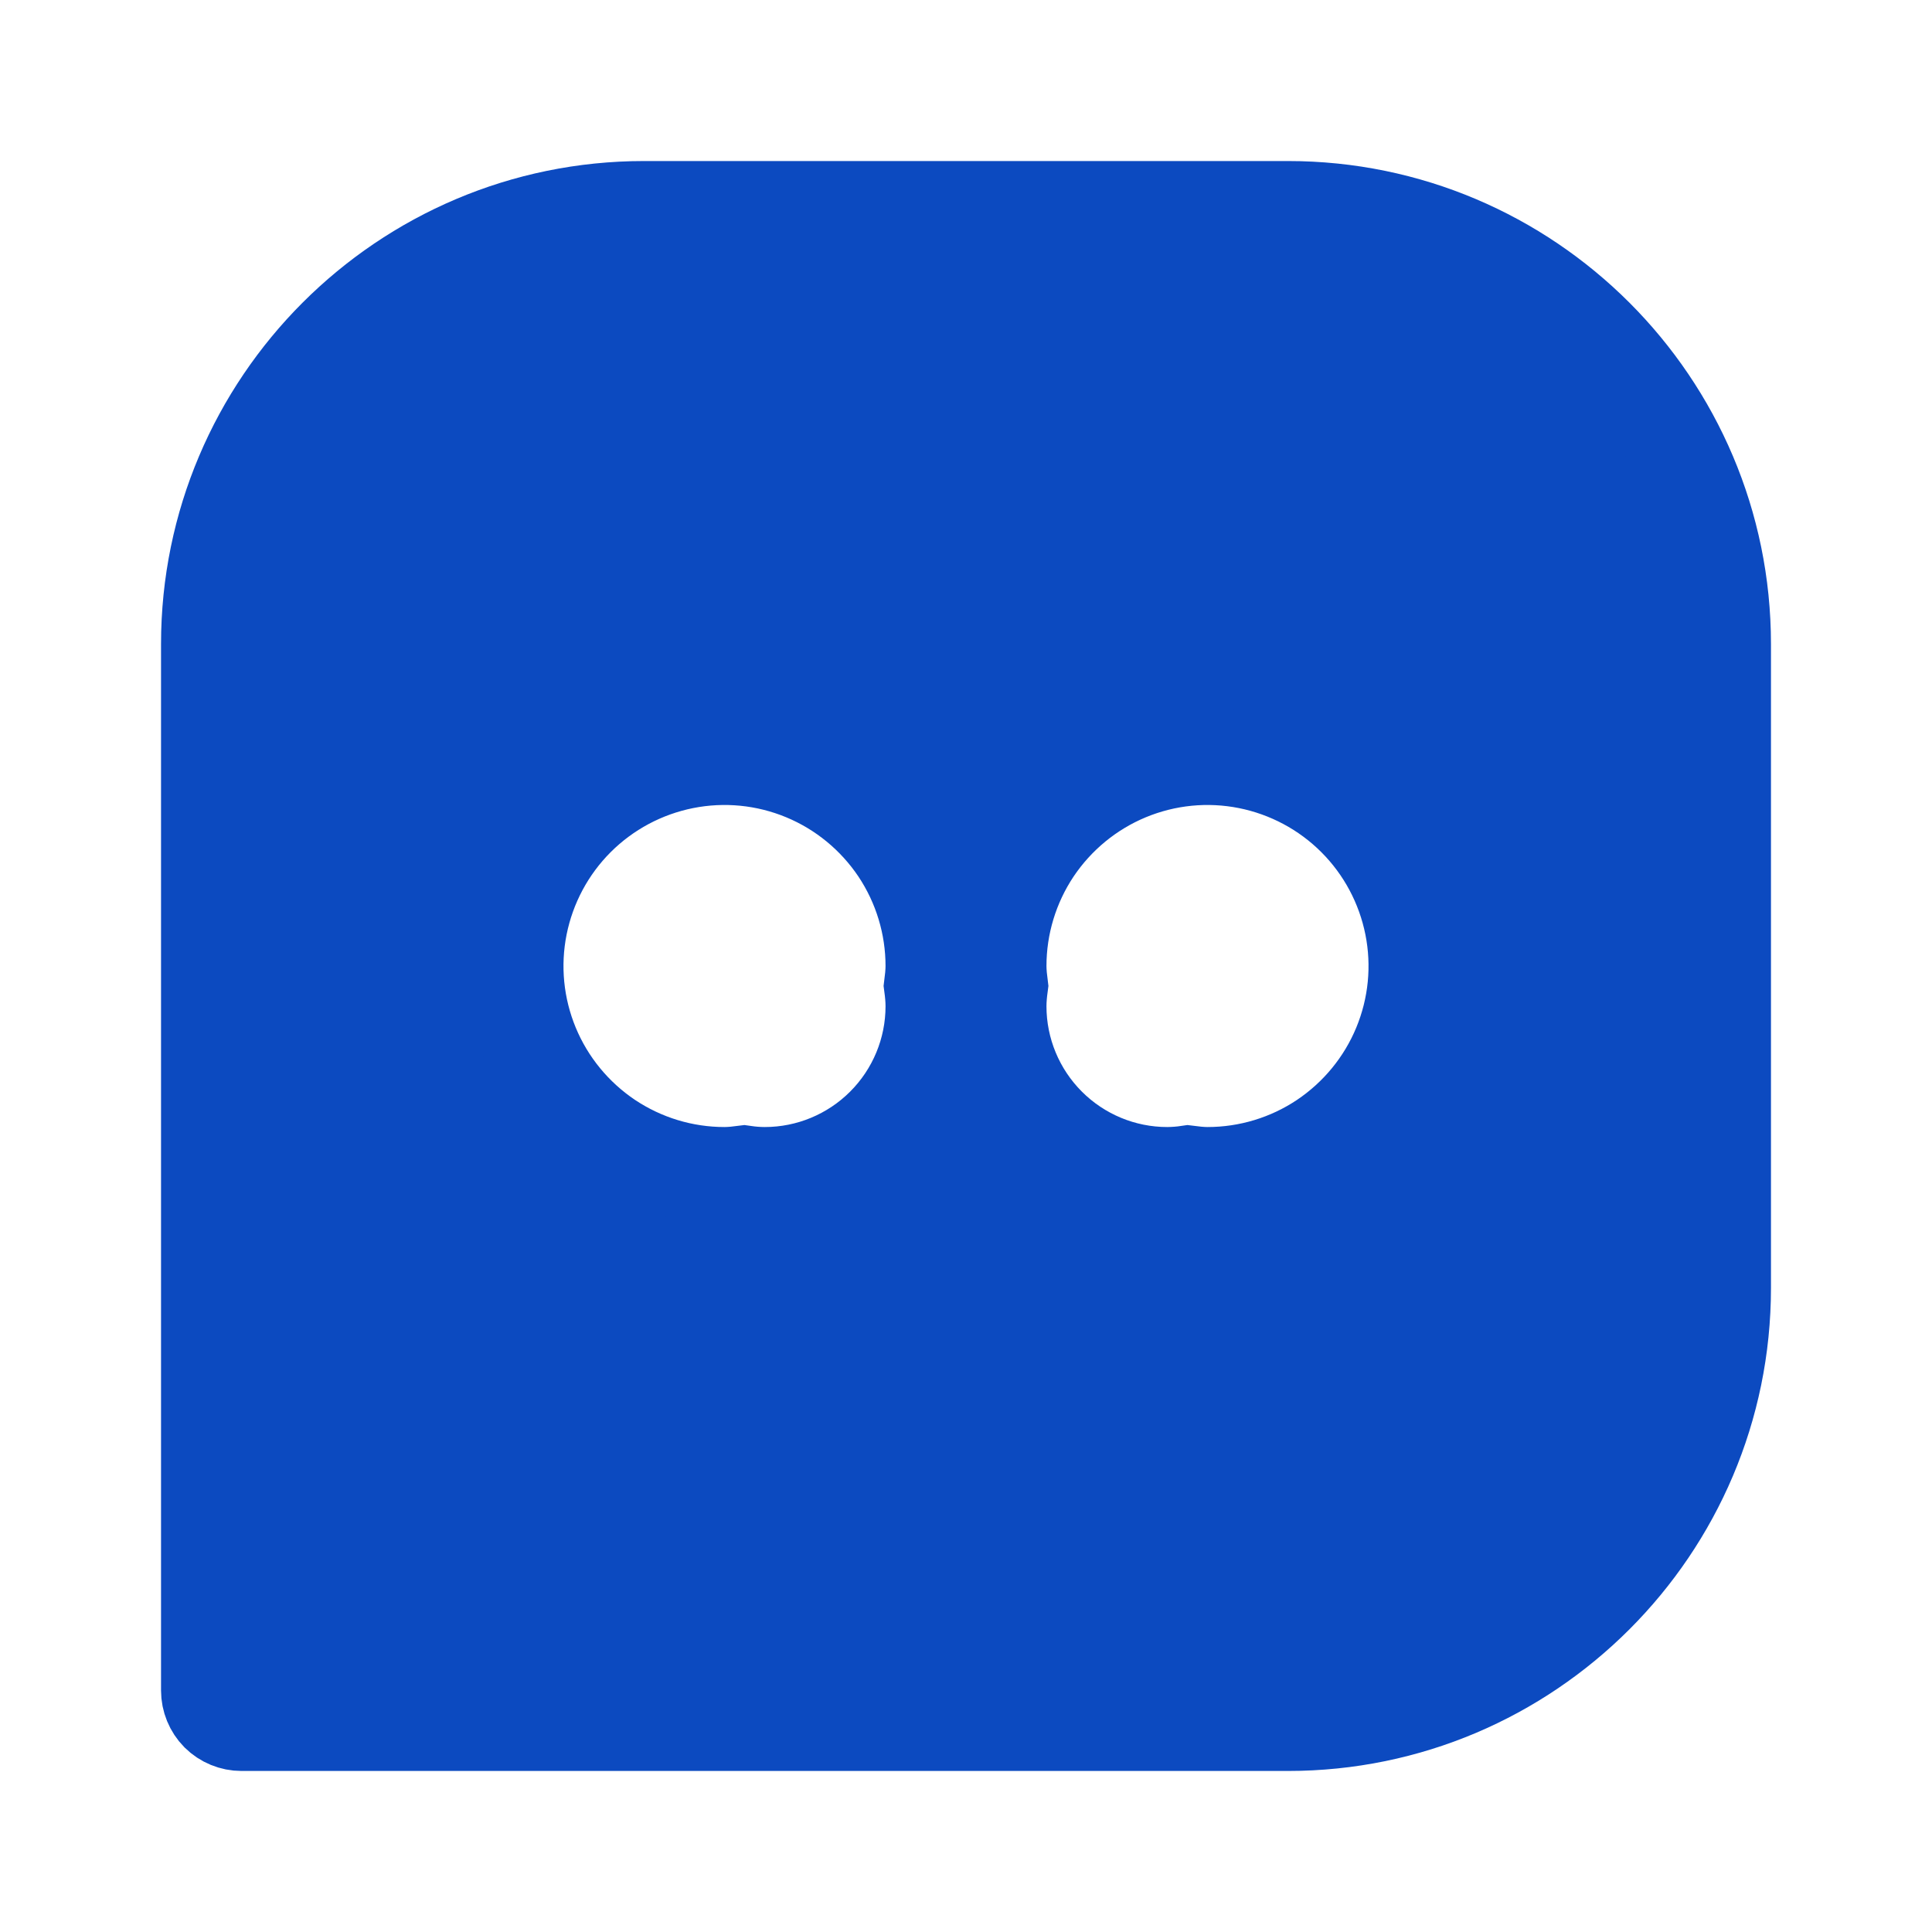
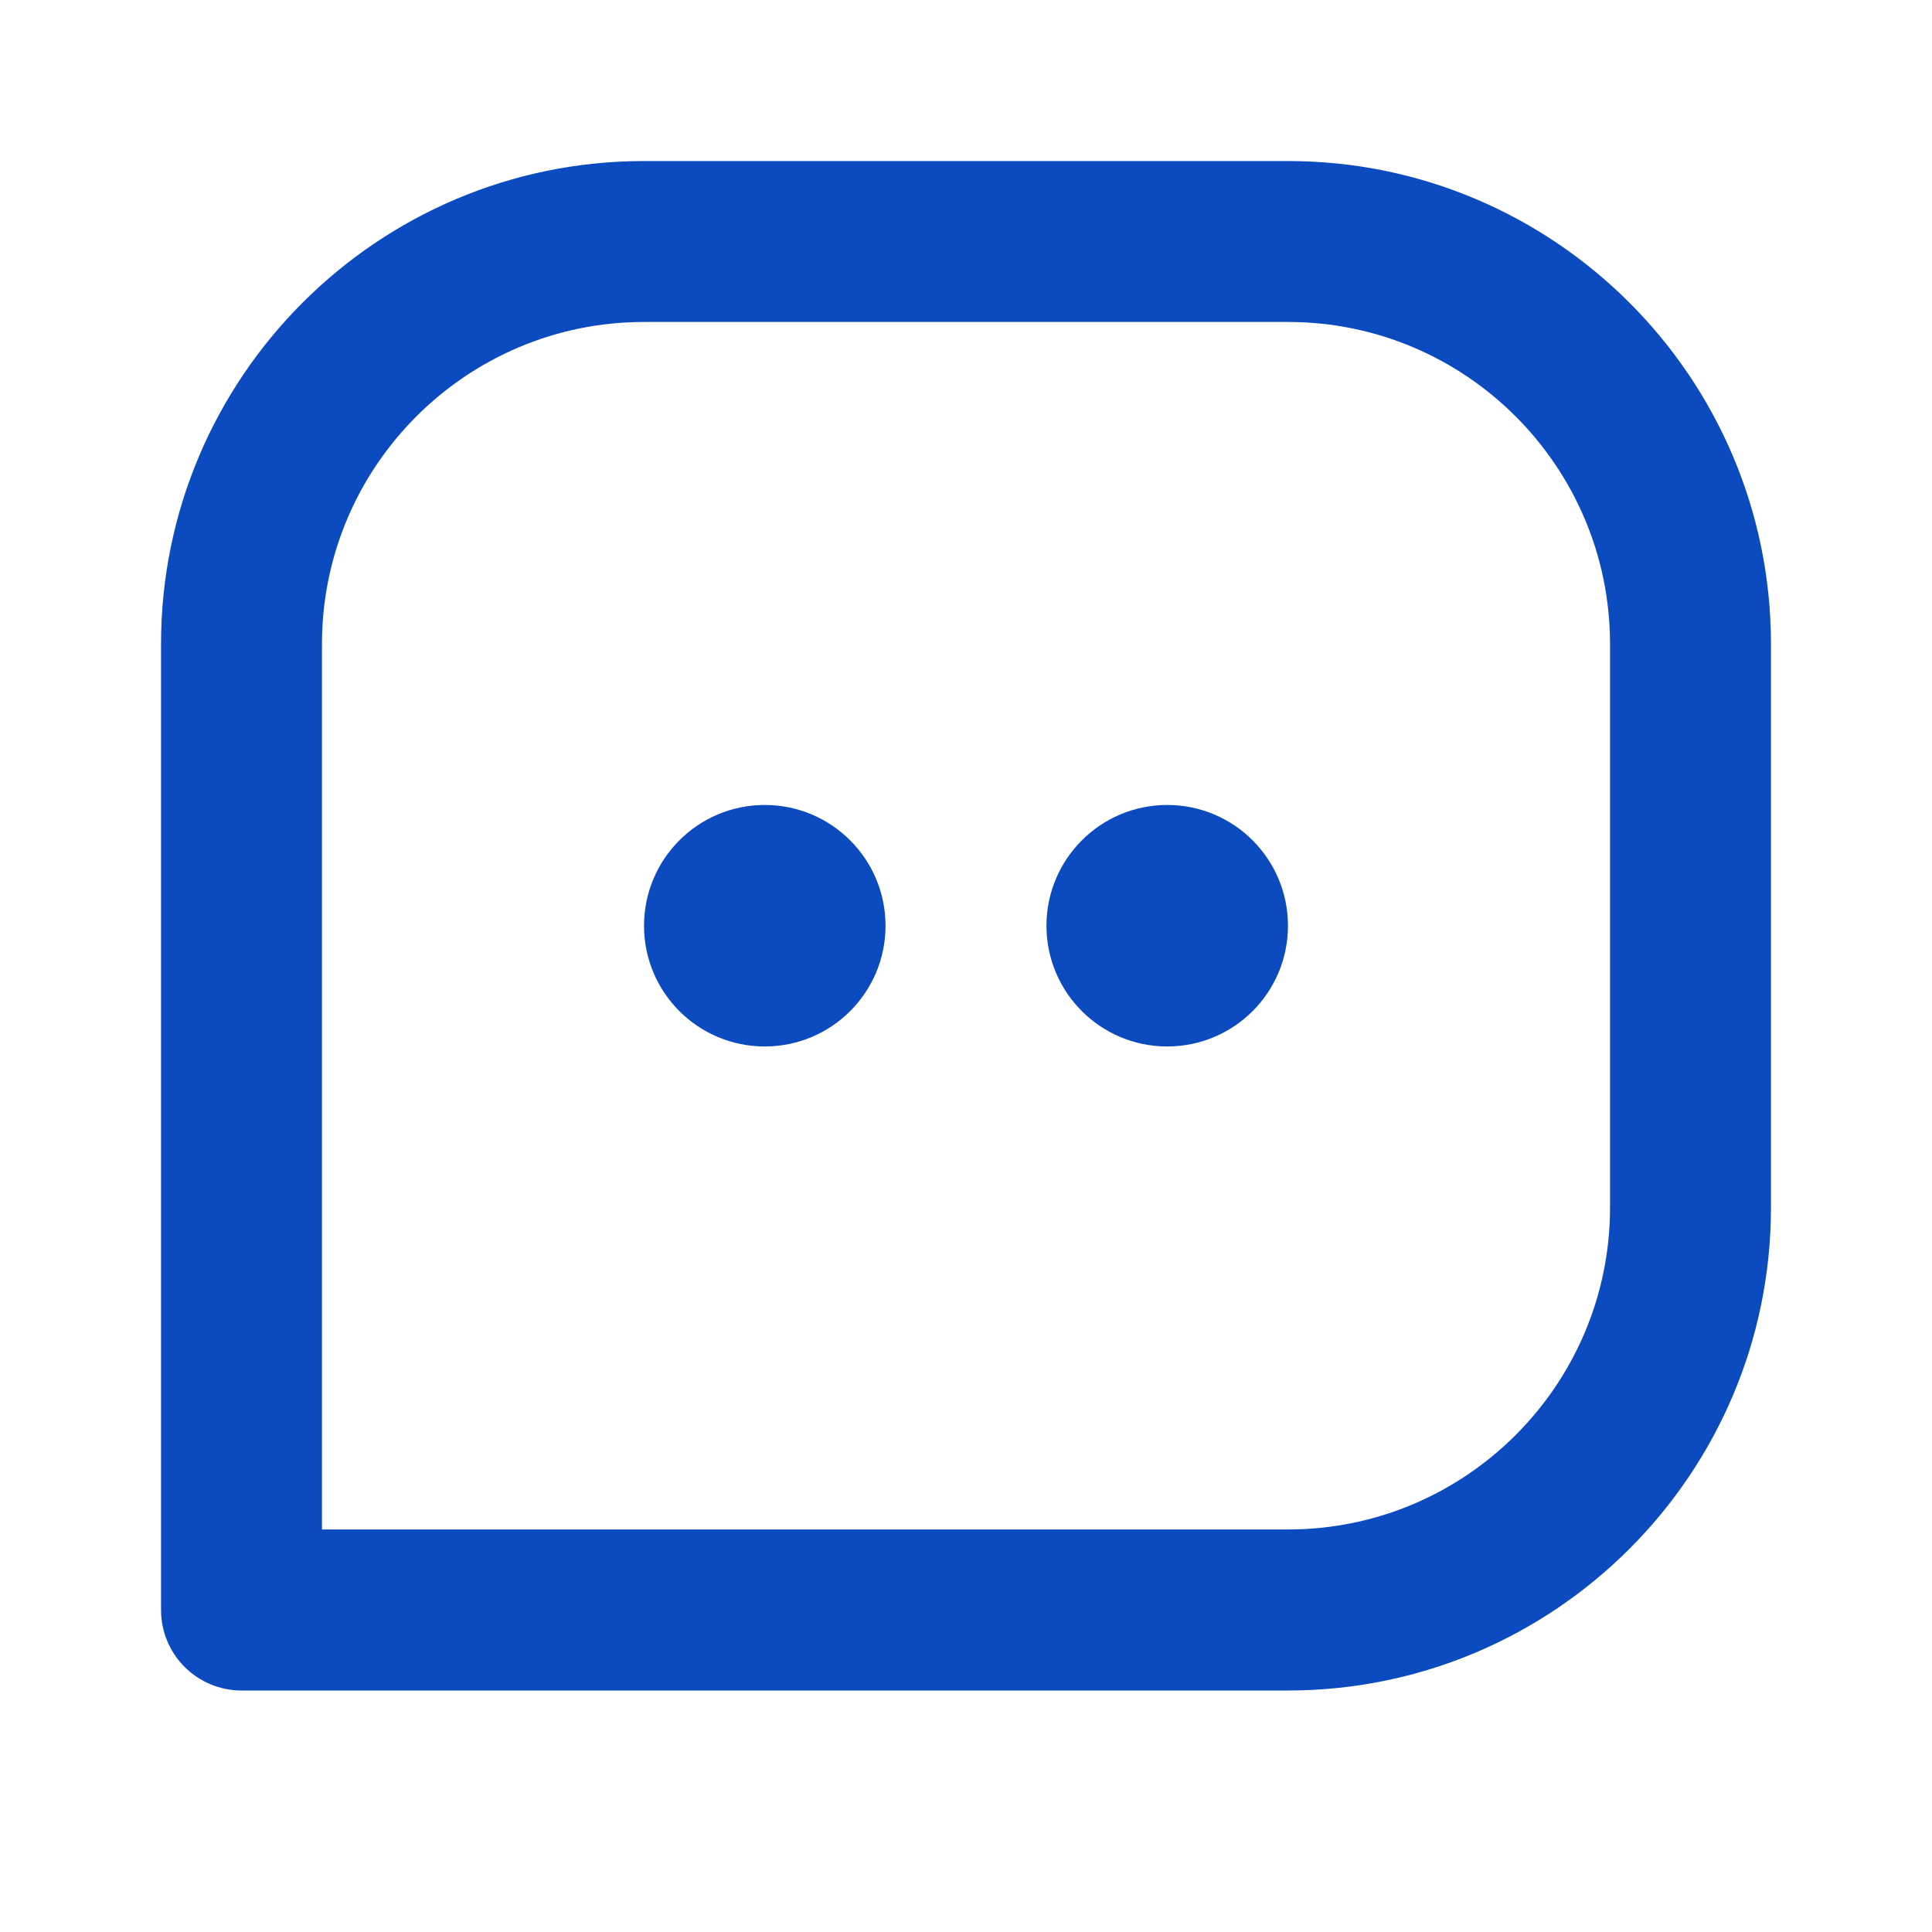
<svg xmlns="http://www.w3.org/2000/svg" width="20" height="20" viewBox="0 0 20 20" fill="none">
-   <path d="M12.083 12.167V12.167L12.09 12.167C12.16 12.166 12.229 12.161 12.297 12.151C12.352 12.158 12.429 12.167 12.5 12.167C12.928 12.167 13.348 12.04 13.704 11.802C14.06 11.563 14.338 11.225 14.502 10.829C14.666 10.433 14.709 9.998 14.625 9.577C14.541 9.157 14.335 8.771 14.032 8.468C13.729 8.165 13.343 7.959 12.923 7.875C12.502 7.791 12.067 7.834 11.671 7.998C11.275 8.162 10.937 8.44 10.698 8.796C10.46 9.153 10.333 9.572 10.333 10C10.333 10.072 10.342 10.15 10.349 10.205C10.341 10.265 10.333 10.339 10.333 10.417C10.333 10.881 10.518 11.326 10.846 11.654C11.174 11.982 11.619 12.167 12.083 12.167ZM6.667 2.167H13.333C15.815 2.167 17.833 4.185 17.833 6.667V13.333C17.833 15.815 15.815 17.833 13.333 17.833H2.5C2.412 17.833 2.327 17.798 2.264 17.736C2.202 17.673 2.167 17.588 2.167 17.5V6.667C2.167 4.185 4.185 2.167 6.667 2.167ZM7.917 12.167C8.381 12.167 8.826 11.982 9.154 11.654C9.482 11.326 9.667 10.881 9.667 10.417C9.667 10.338 9.659 10.265 9.651 10.205C9.658 10.15 9.667 10.072 9.667 10C9.667 9.572 9.54 9.153 9.302 8.796C9.063 8.44 8.725 8.162 8.329 7.998C7.933 7.834 7.498 7.791 7.077 7.875C6.657 7.959 6.271 8.165 5.968 8.468C5.665 8.771 5.459 9.157 5.375 9.577C5.291 9.998 5.334 10.433 5.498 10.829C5.662 11.225 5.94 11.563 6.296 11.802C6.653 12.04 7.071 12.167 7.5 12.167C7.571 12.167 7.649 12.158 7.703 12.151C7.766 12.16 7.839 12.167 7.917 12.167Z" fill="#0C4AC0" stroke="#0C4AC0" />
+   <path d="M13.333 1.667H6.667C3.909 1.667 1.667 3.909 1.667 6.667V16.667C1.667 16.888 1.755 17.1 1.911 17.256C2.067 17.412 2.279 17.5 2.5 17.5H13.333C16.091 17.5 18.333 15.258 18.333 12.5V6.667C18.333 3.909 16.091 1.667 13.333 1.667ZM16.667 12.5C16.667 14.338 15.172 15.833 13.333 15.833H3.333V6.667C3.333 4.828 4.828 3.333 6.667 3.333H13.333C15.172 3.333 16.667 4.828 16.667 6.667V12.5Z" fill="#0C4AC0" />
+   <path d="M7.917 10.833C8.607 10.833 9.167 10.274 9.167 9.583C9.167 8.893 8.607 8.333 7.917 8.333C7.226 8.333 6.667 8.893 6.667 9.583C6.667 10.274 7.226 10.833 7.917 10.833Z" fill="#0C4AC0" />
+   <path d="M12.083 10.833C12.774 10.833 13.333 10.274 13.333 9.583C13.333 8.893 12.774 8.333 12.083 8.333C11.393 8.333 10.833 8.893 10.833 9.583C10.833 10.274 11.393 10.833 12.083 10.833Z" fill="#0C4AC0" />
</svg>
